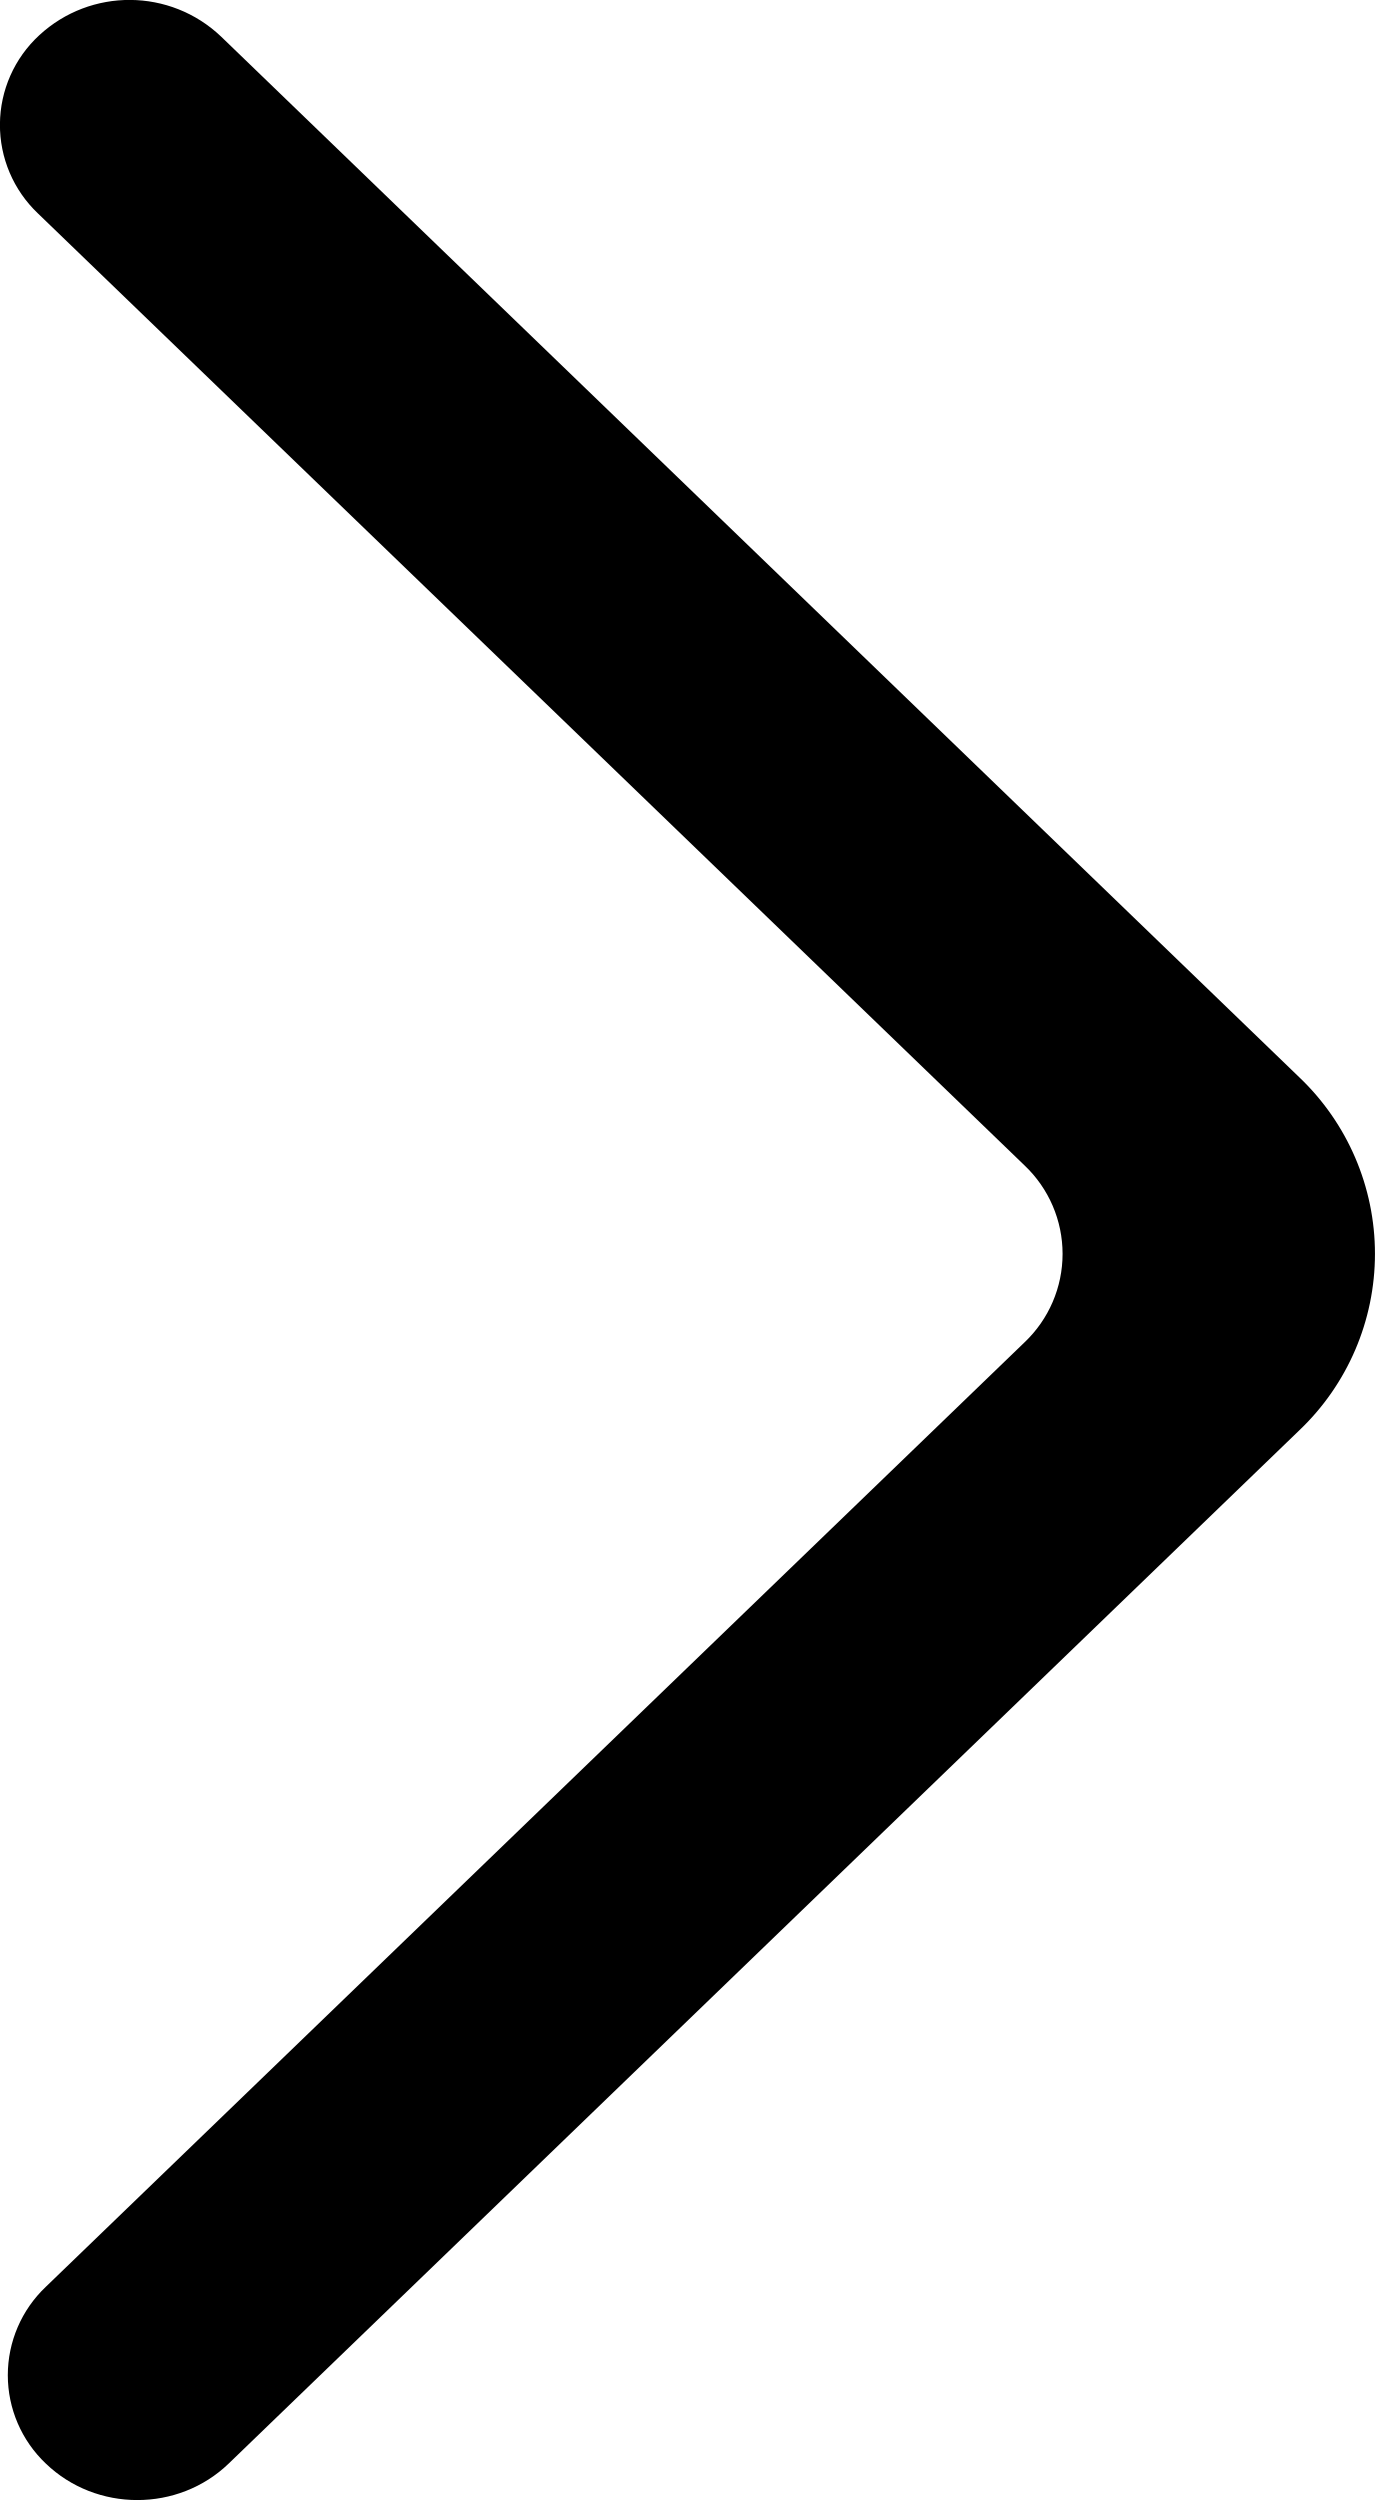
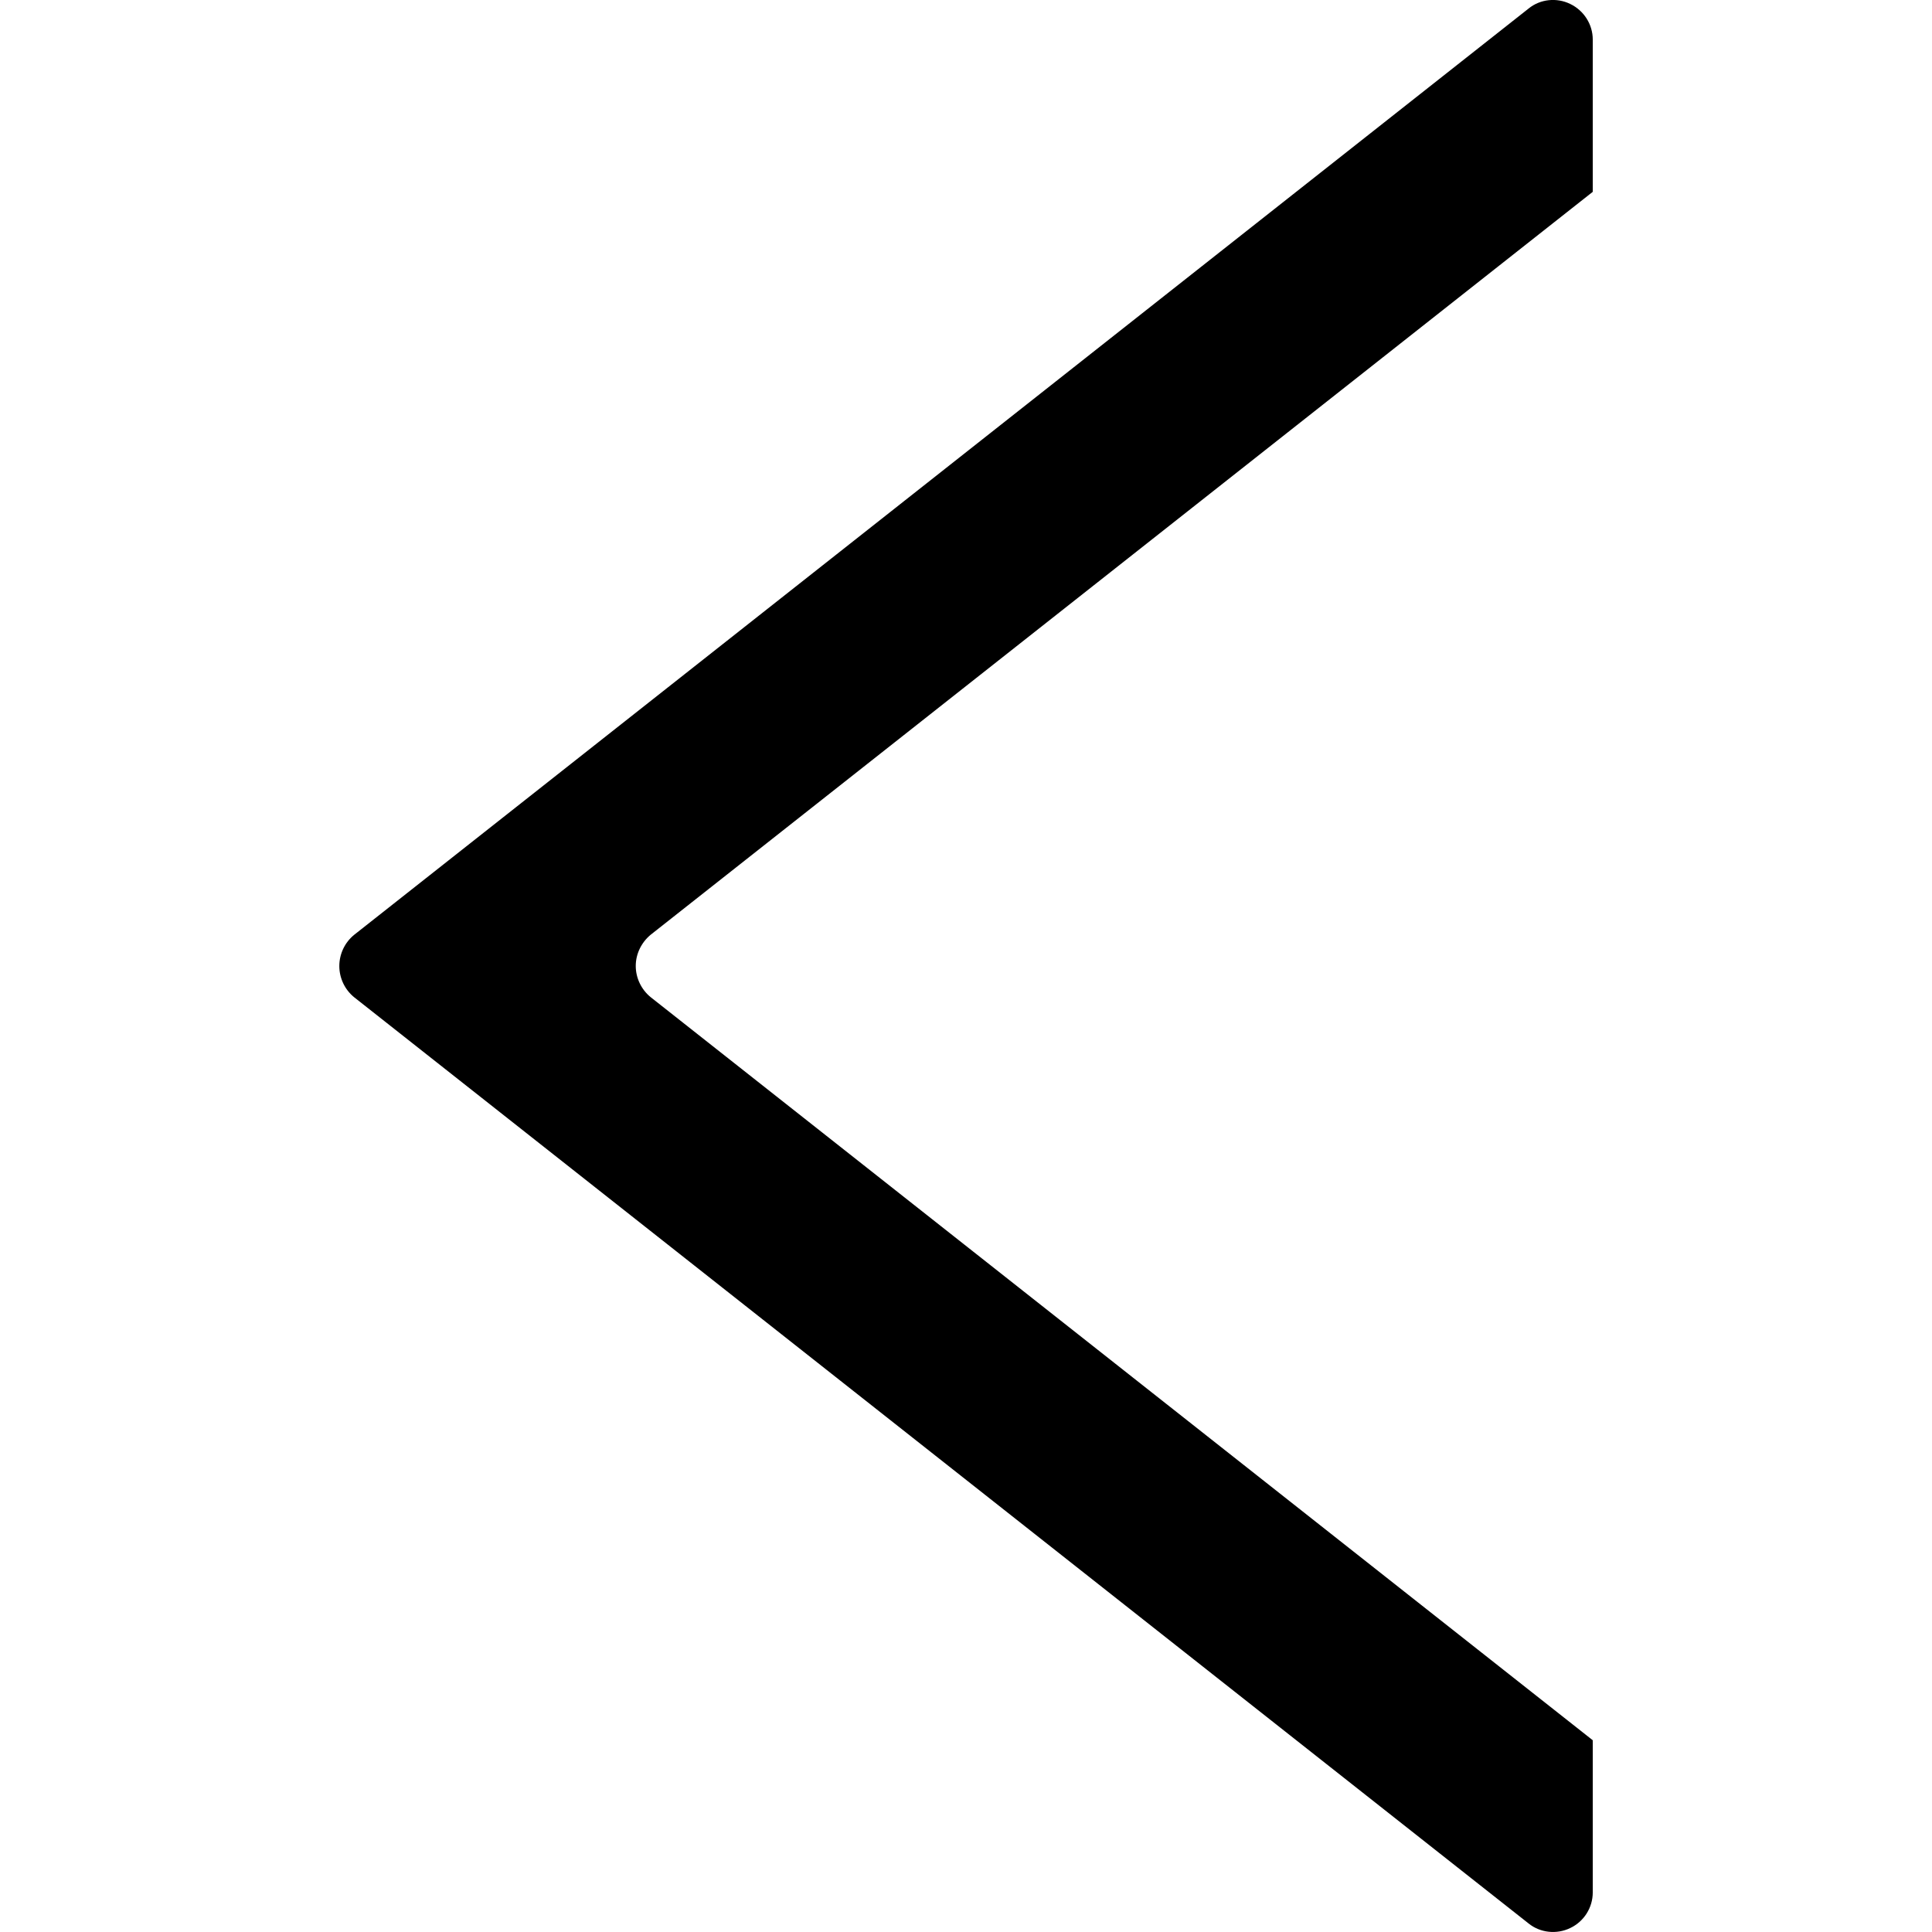
- <svg xmlns="http://www.w3.org/2000/svg" width="11" height="20" id="arrow">
-   <path fill-rule="evenodd" d="M.366 19.708c.405.39 1.06.39 1.464 0l8.563-8.264a1.95 1.95 0 0 0 0-2.827L1.768.292A1.063 1.063 0 0 0 .314.282a.976.976 0 0 0-.011 1.425l7.894 7.617a.975.975 0 0 1 0 1.414L.366 18.295a.974.974 0 0 0 0 1.413" />
+ <svg xmlns="http://www.w3.org/2000/svg" height="17px" width="17px" version="1.1" id="Capa_1" xmlnsXlink="http://www.w3.org/1999/xlink" viewBox="0 0 25.451 25.451" xmlSpace="preserve">
+   <g>
+     <g id="c185_triangle">
+       <path d="M20.982,0.521v2.006L8.57,12.315c-0.121,0.101-0.195,0.251-0.195,0.41s0.074,0.311,0.195,0.41l12.412,9.79v2.005                 c0,0.199-0.115,0.383-0.297,0.469c-0.178,0.086-0.395,0.064-0.549-0.061L4.664,13.136c-0.122-0.1-0.194-0.251-0.194-0.41                 s0.072-0.31,0.194-0.41L20.136,0.113c0.154-0.126,0.371-0.148,0.549-0.061C20.866,0.139,20.982,0.322,20.982,0.521z" />
+     </g>
+     <g id="Capa_1_58_">
+         </g>
+   </g>
</svg>
